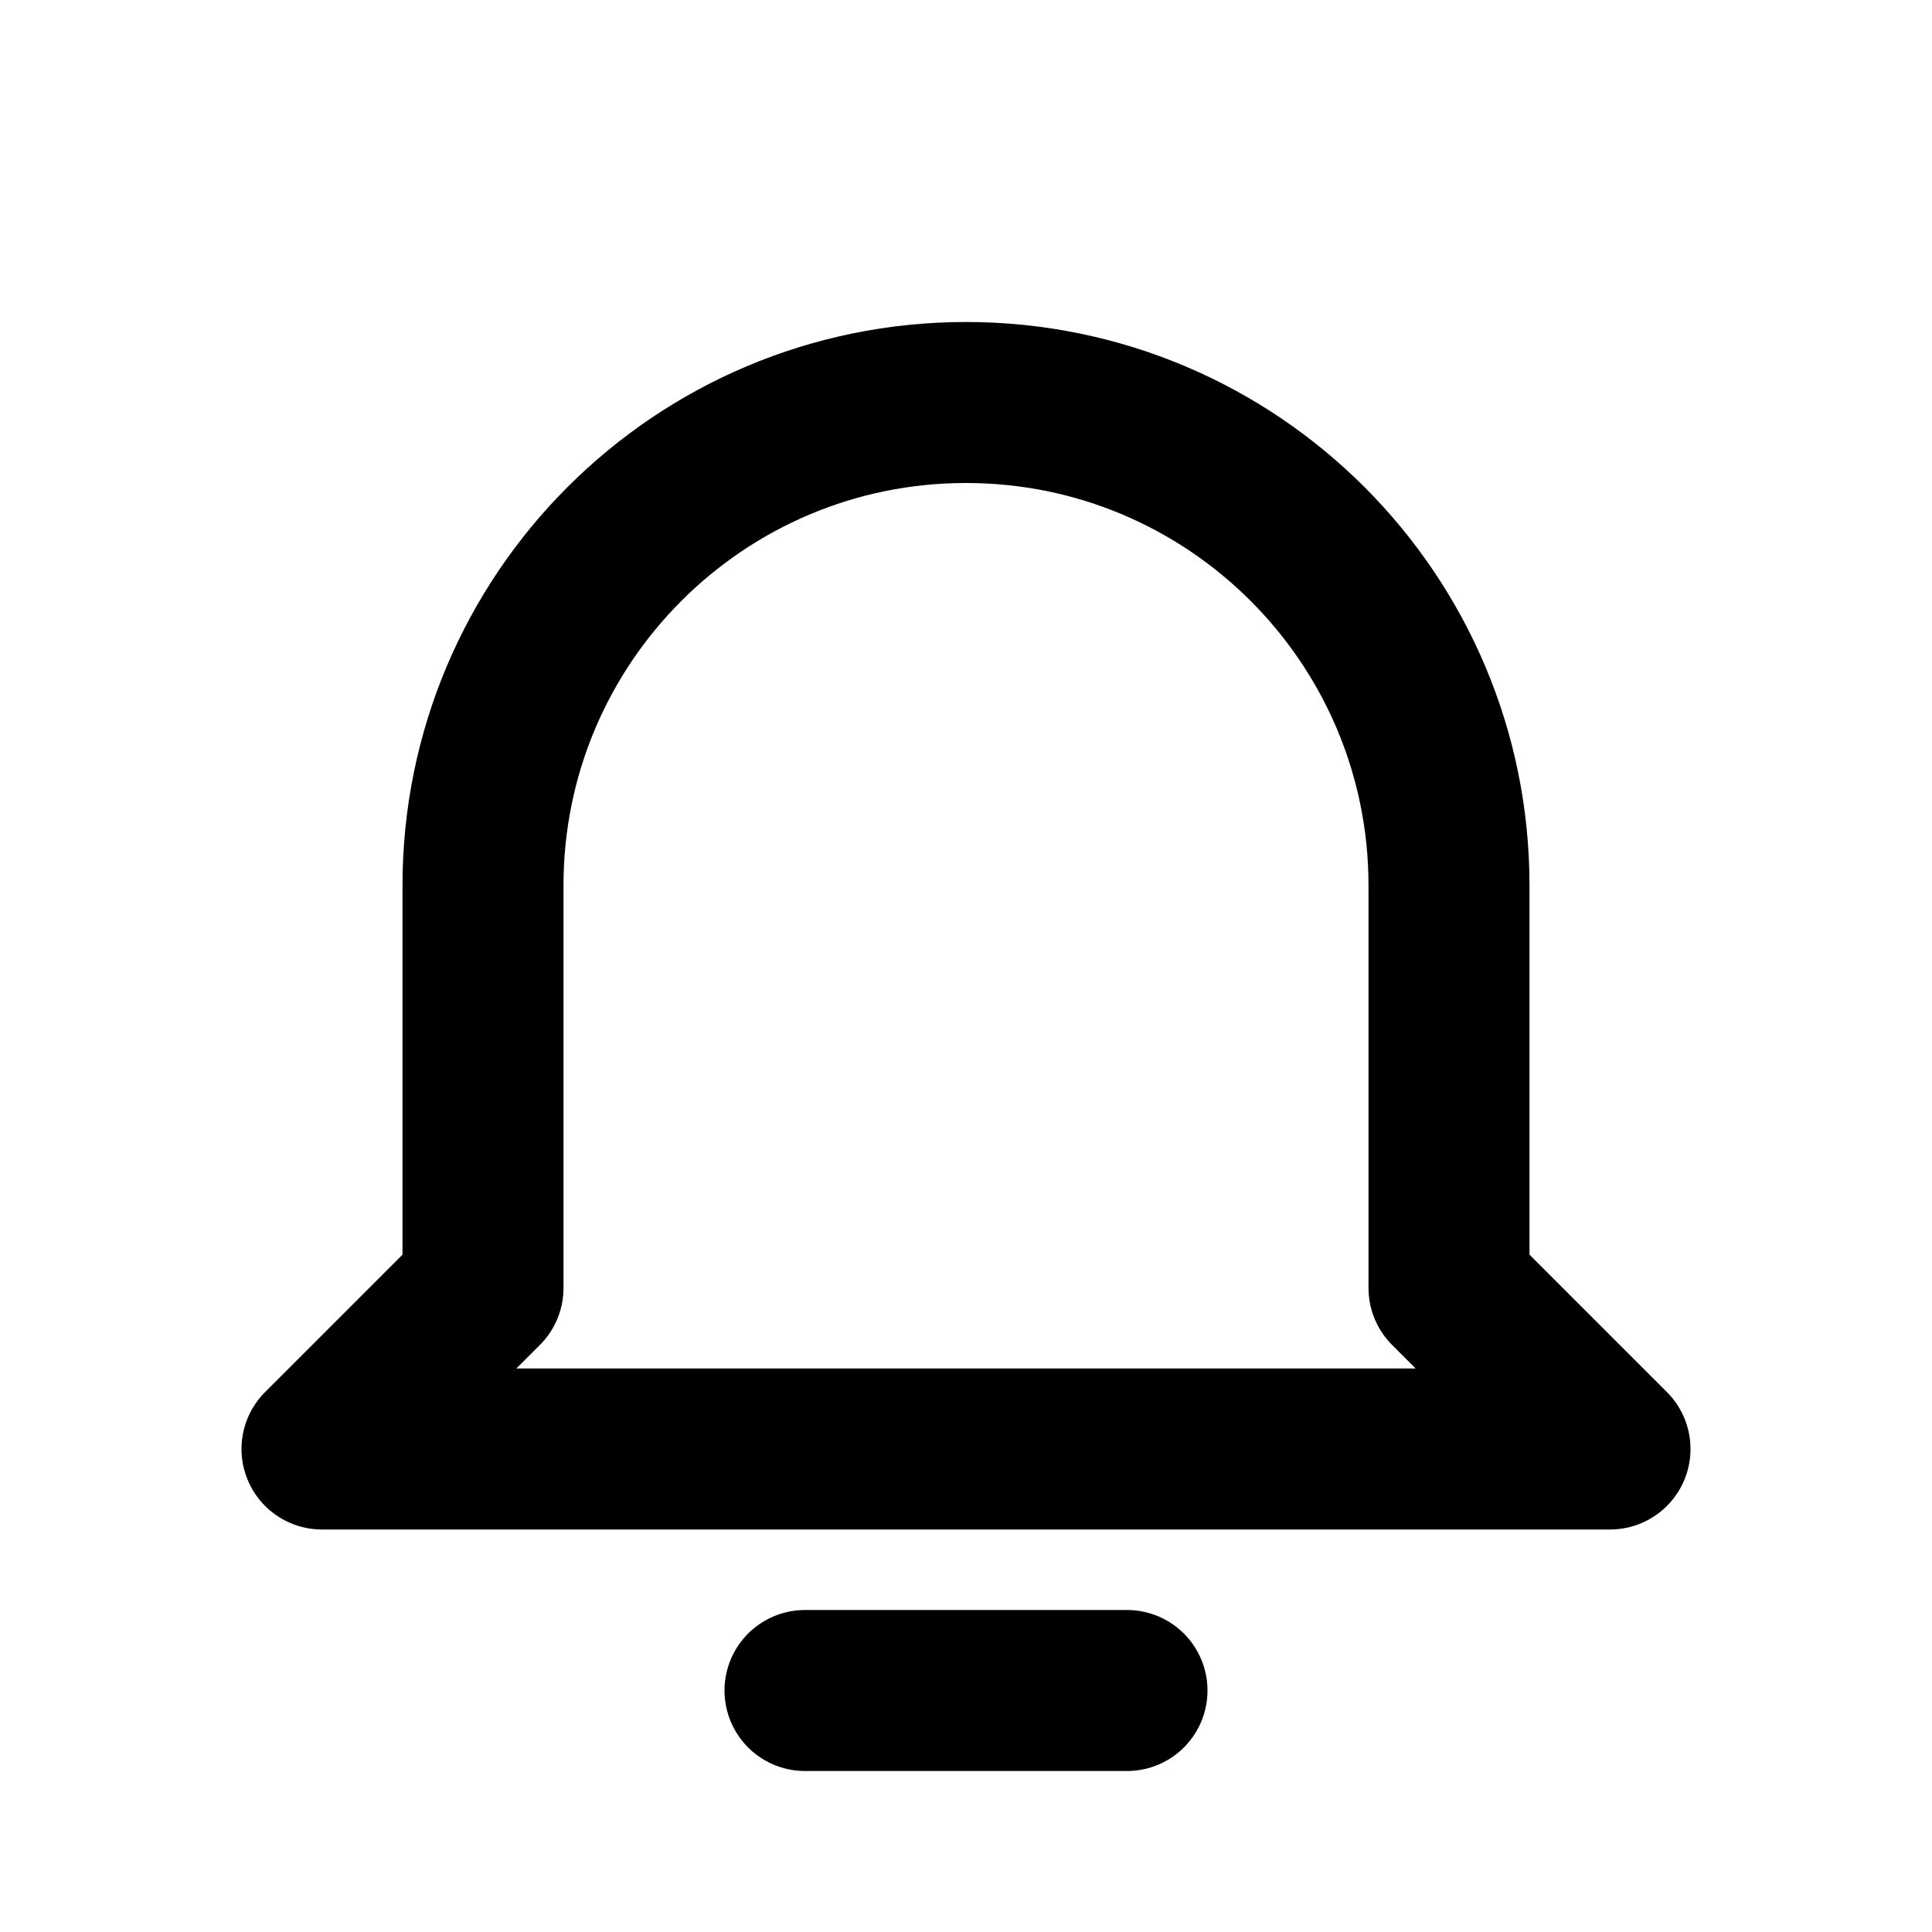
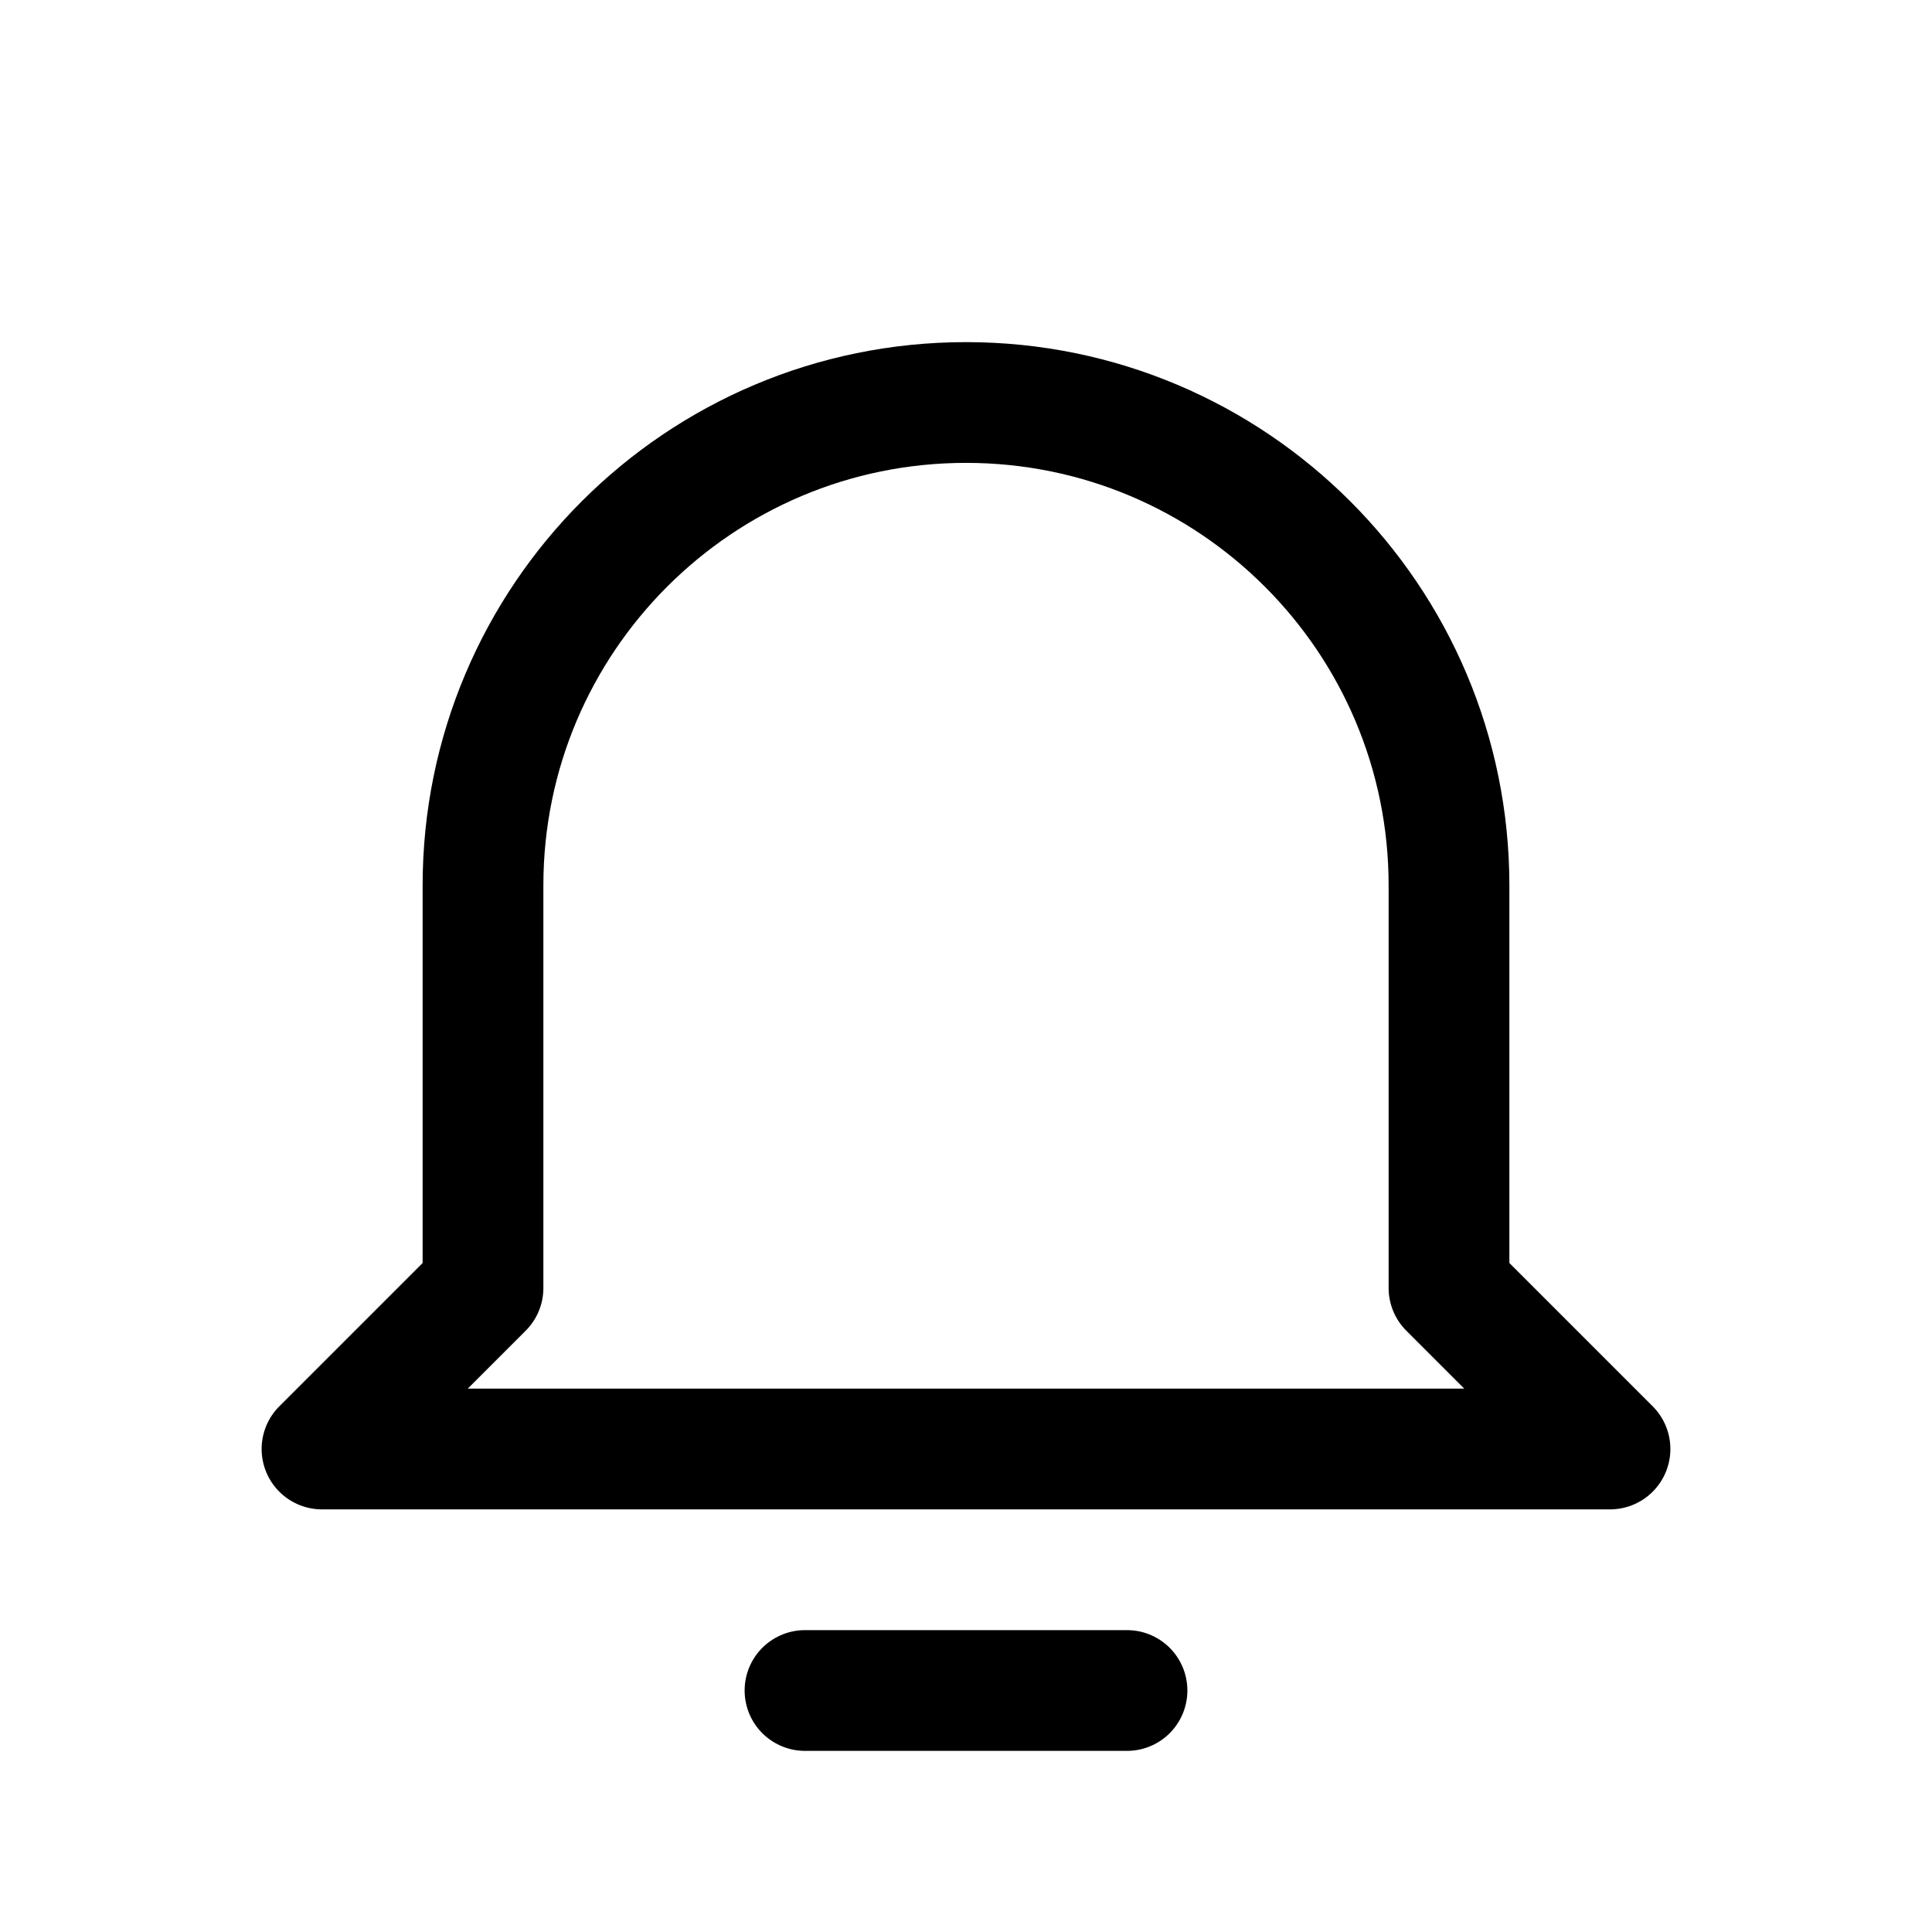
- <svg xmlns="http://www.w3.org/2000/svg" viewBox="0 0 24 24" width="24" height="24" fill="none" stroke="currentColor" stroke-width="2" stroke-linecap="round" stroke-linejoin="round">
+ <svg xmlns="http://www.w3.org/2000/svg" viewBox="0 0 24 24" width="24" height="24" fill="none" stroke="currentColor" stroke-width="1.5" stroke-linecap="round" stroke-linejoin="round">
  <path d="M6 16V11a6 6 0 0 1 12 0v5l2 2H4z" />
  <path d="M10 21h4" />
</svg>
